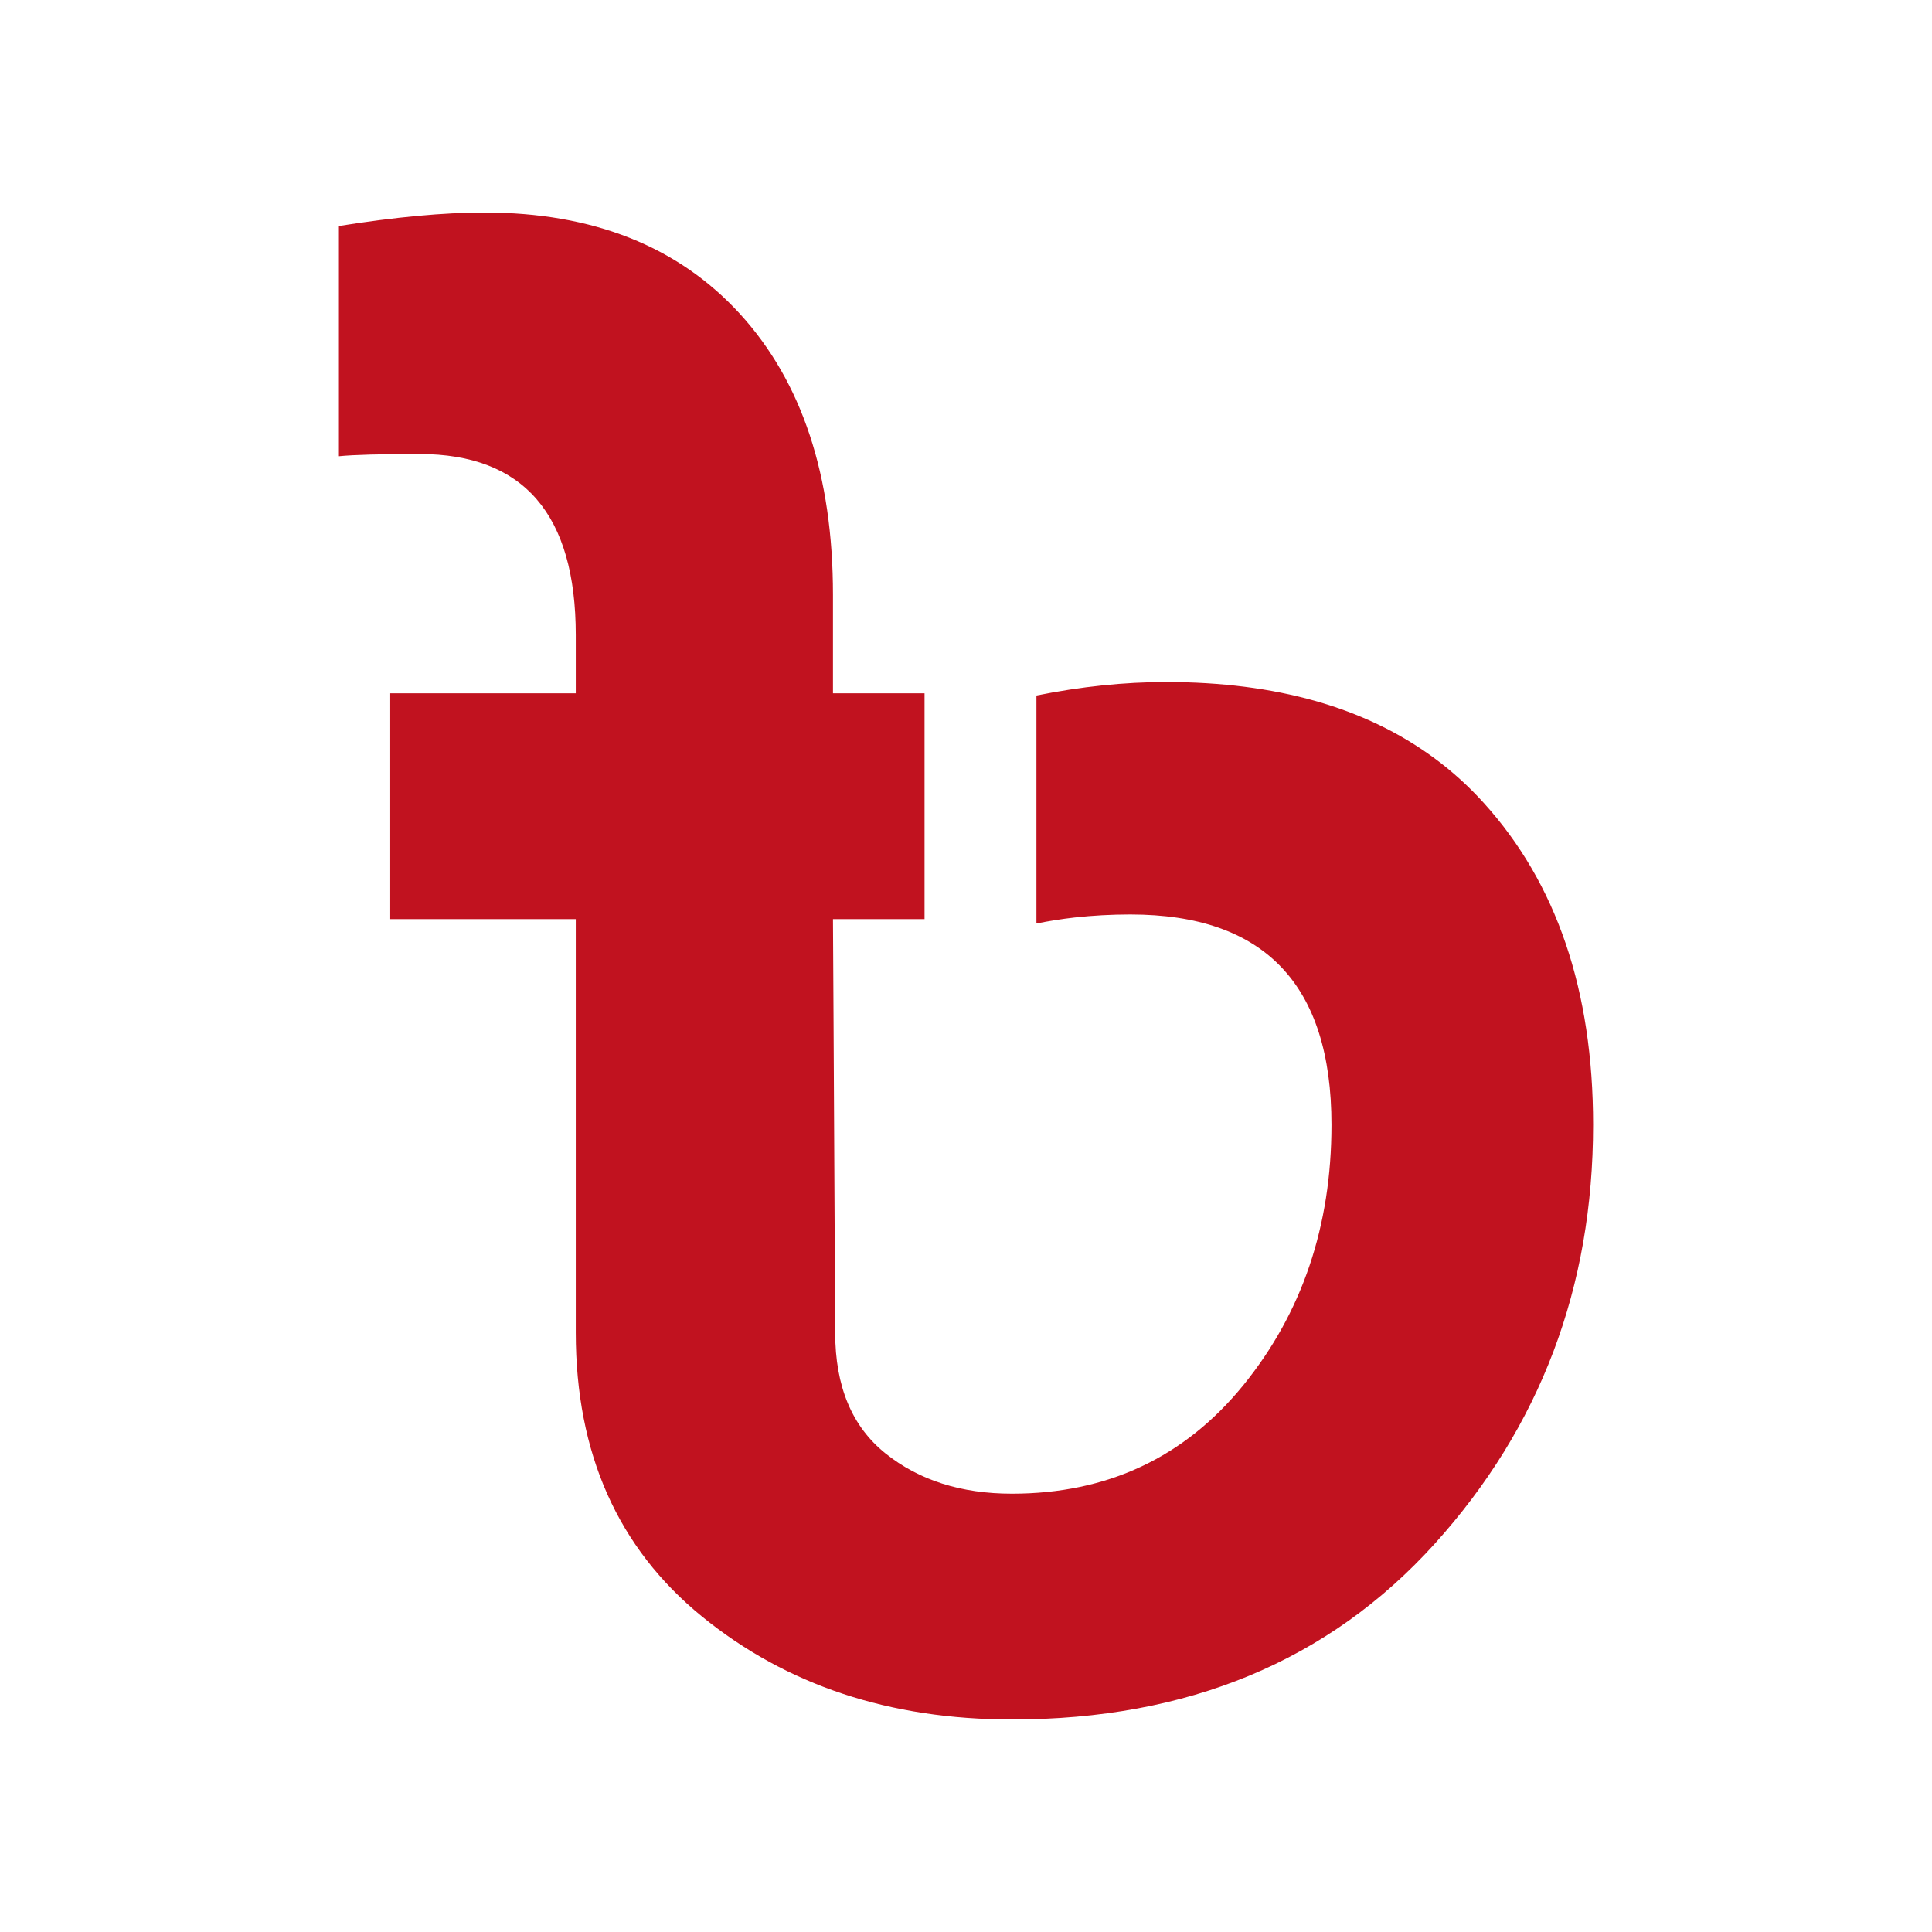
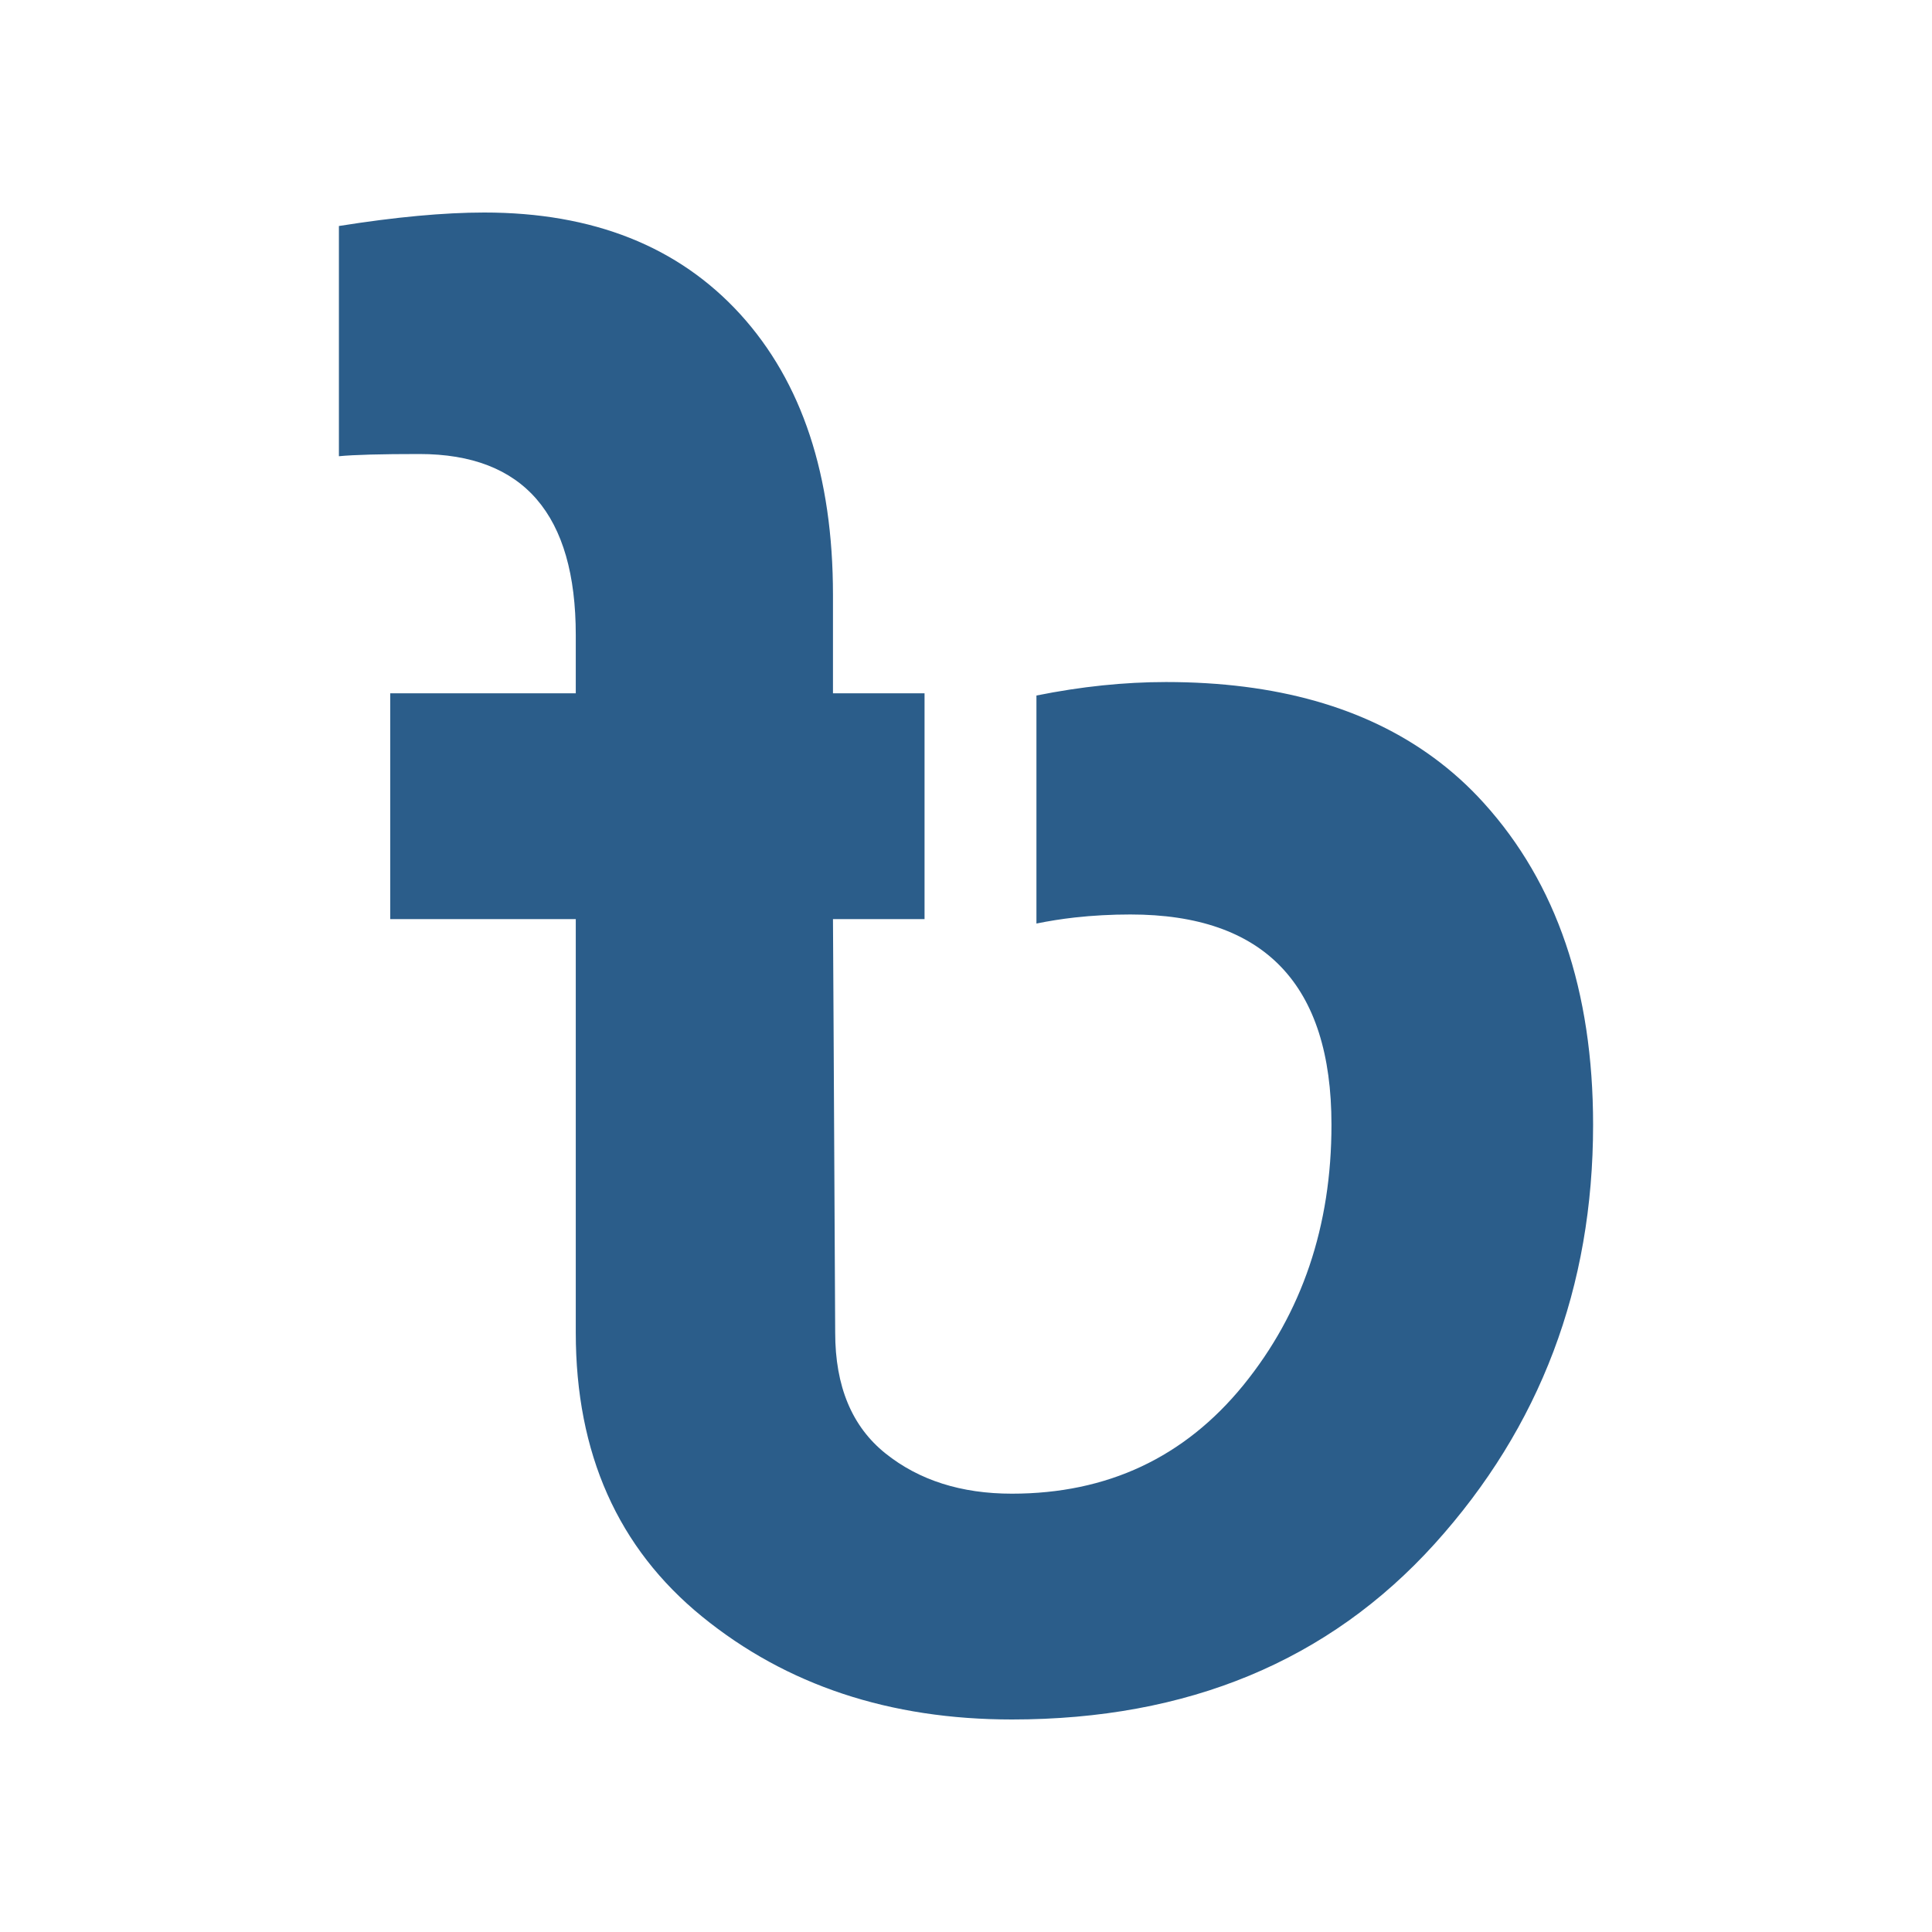
<svg xmlns="http://www.w3.org/2000/svg" viewBox="0 0 96 96">
-   <path fill="#C1121F" d="M24.06 10.56Q32.17 10.56 36.78 15.61Q41.39 20.67 41.39 29.56L41.39 34.45L45.94 34.45L45.94 45.67L41.39 45.67L41.42 50.93L28.61 56.63L28.61 45.67L19.39 45.67L19.39 34.45L28.61 34.45L28.61 31.56Q28.61 22.56 20.84 22.56Q17.95 22.56 16.84 22.67L16.84 11.23Q21.06 10.56 24.06 10.56ZM71.24 37.65L53.40 45.59Q52.43 45.70 51.50 45.89L51.50 34.56Q54.83 33.89 57.94 33.89Q66.12 33.89 71.24 37.65Z M53.40 45.59L71.24 37.65Q72.59 38.64 73.72 39.89Q79.16 45.89 79.16 55.89Q79.16 68.00 71.28 76.72Q63.39 85.44 50.28 85.44Q41.17 85.44 34.89 80.33Q28.61 75.22 28.61 66.22L28.61 56.63L41.42 50.93L41.50 66.22Q41.50 70.22 44.00 72.22Q46.50 74.22 50.28 74.22Q57.39 74.22 61.78 68.83Q66.16 63.44 66.16 55.89Q66.16 45.44 56.17 45.44Q54.75 45.44 53.40 45.59Z" />
+   <path fill="#2B5D8A" d="M24.06 10.56Q32.17 10.56 36.78 15.61Q41.39 20.67 41.39 29.56L41.39 34.45L45.94 34.45L45.94 45.67L41.39 45.67L41.42 50.93L28.61 56.63L28.61 45.67L19.39 45.67L19.39 34.45L28.61 34.45L28.61 31.56Q28.61 22.56 20.84 22.56Q17.95 22.56 16.84 22.67L16.84 11.23Q21.06 10.56 24.06 10.56ZM71.24 37.65L53.40 45.59Q52.43 45.70 51.50 45.89L51.50 34.56Q54.83 33.89 57.94 33.89Q66.12 33.89 71.24 37.65Z M53.40 45.59L71.24 37.65Q72.59 38.64 73.72 39.89Q79.16 45.89 79.16 55.89Q79.16 68.00 71.28 76.72Q63.39 85.44 50.28 85.44Q41.17 85.44 34.89 80.33Q28.61 75.22 28.61 66.22L28.61 56.63L41.42 50.93L41.50 66.22Q41.50 70.22 44.00 72.22Q46.50 74.22 50.28 74.22Q57.39 74.22 61.78 68.83Q66.16 63.44 66.16 55.89Q66.16 45.44 56.17 45.44Q54.75 45.44 53.40 45.59Z" />
</svg>
